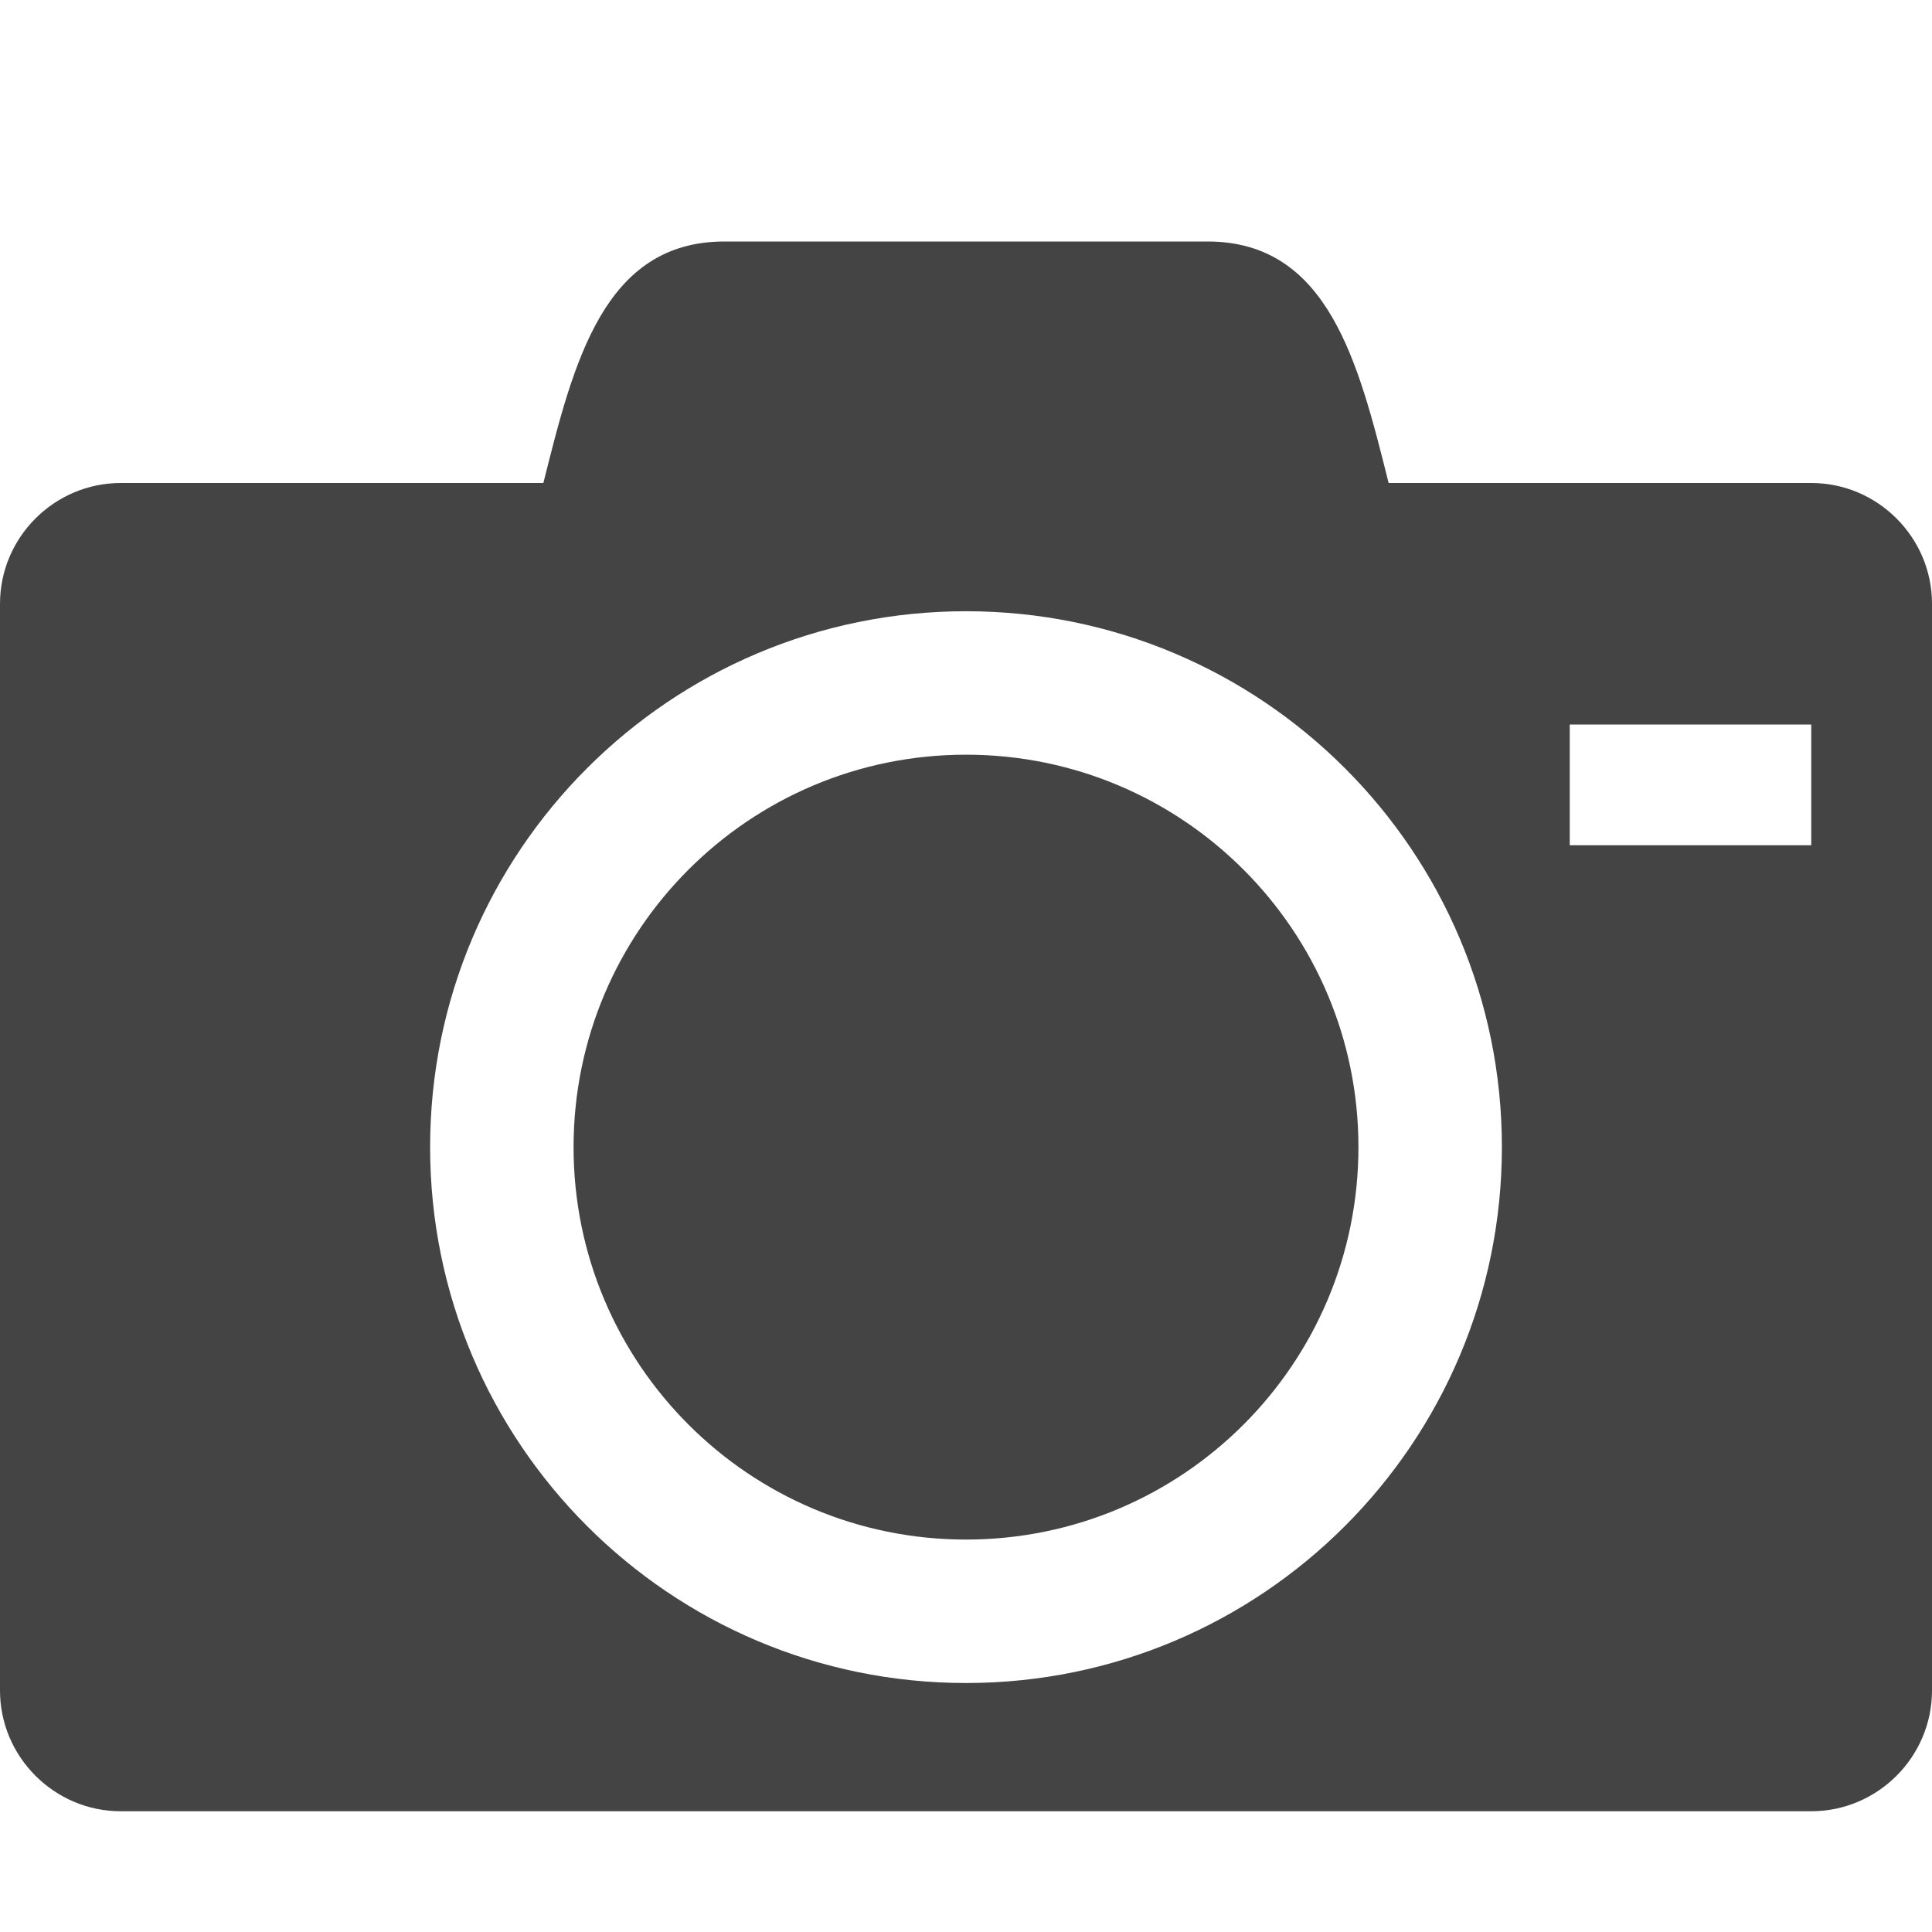
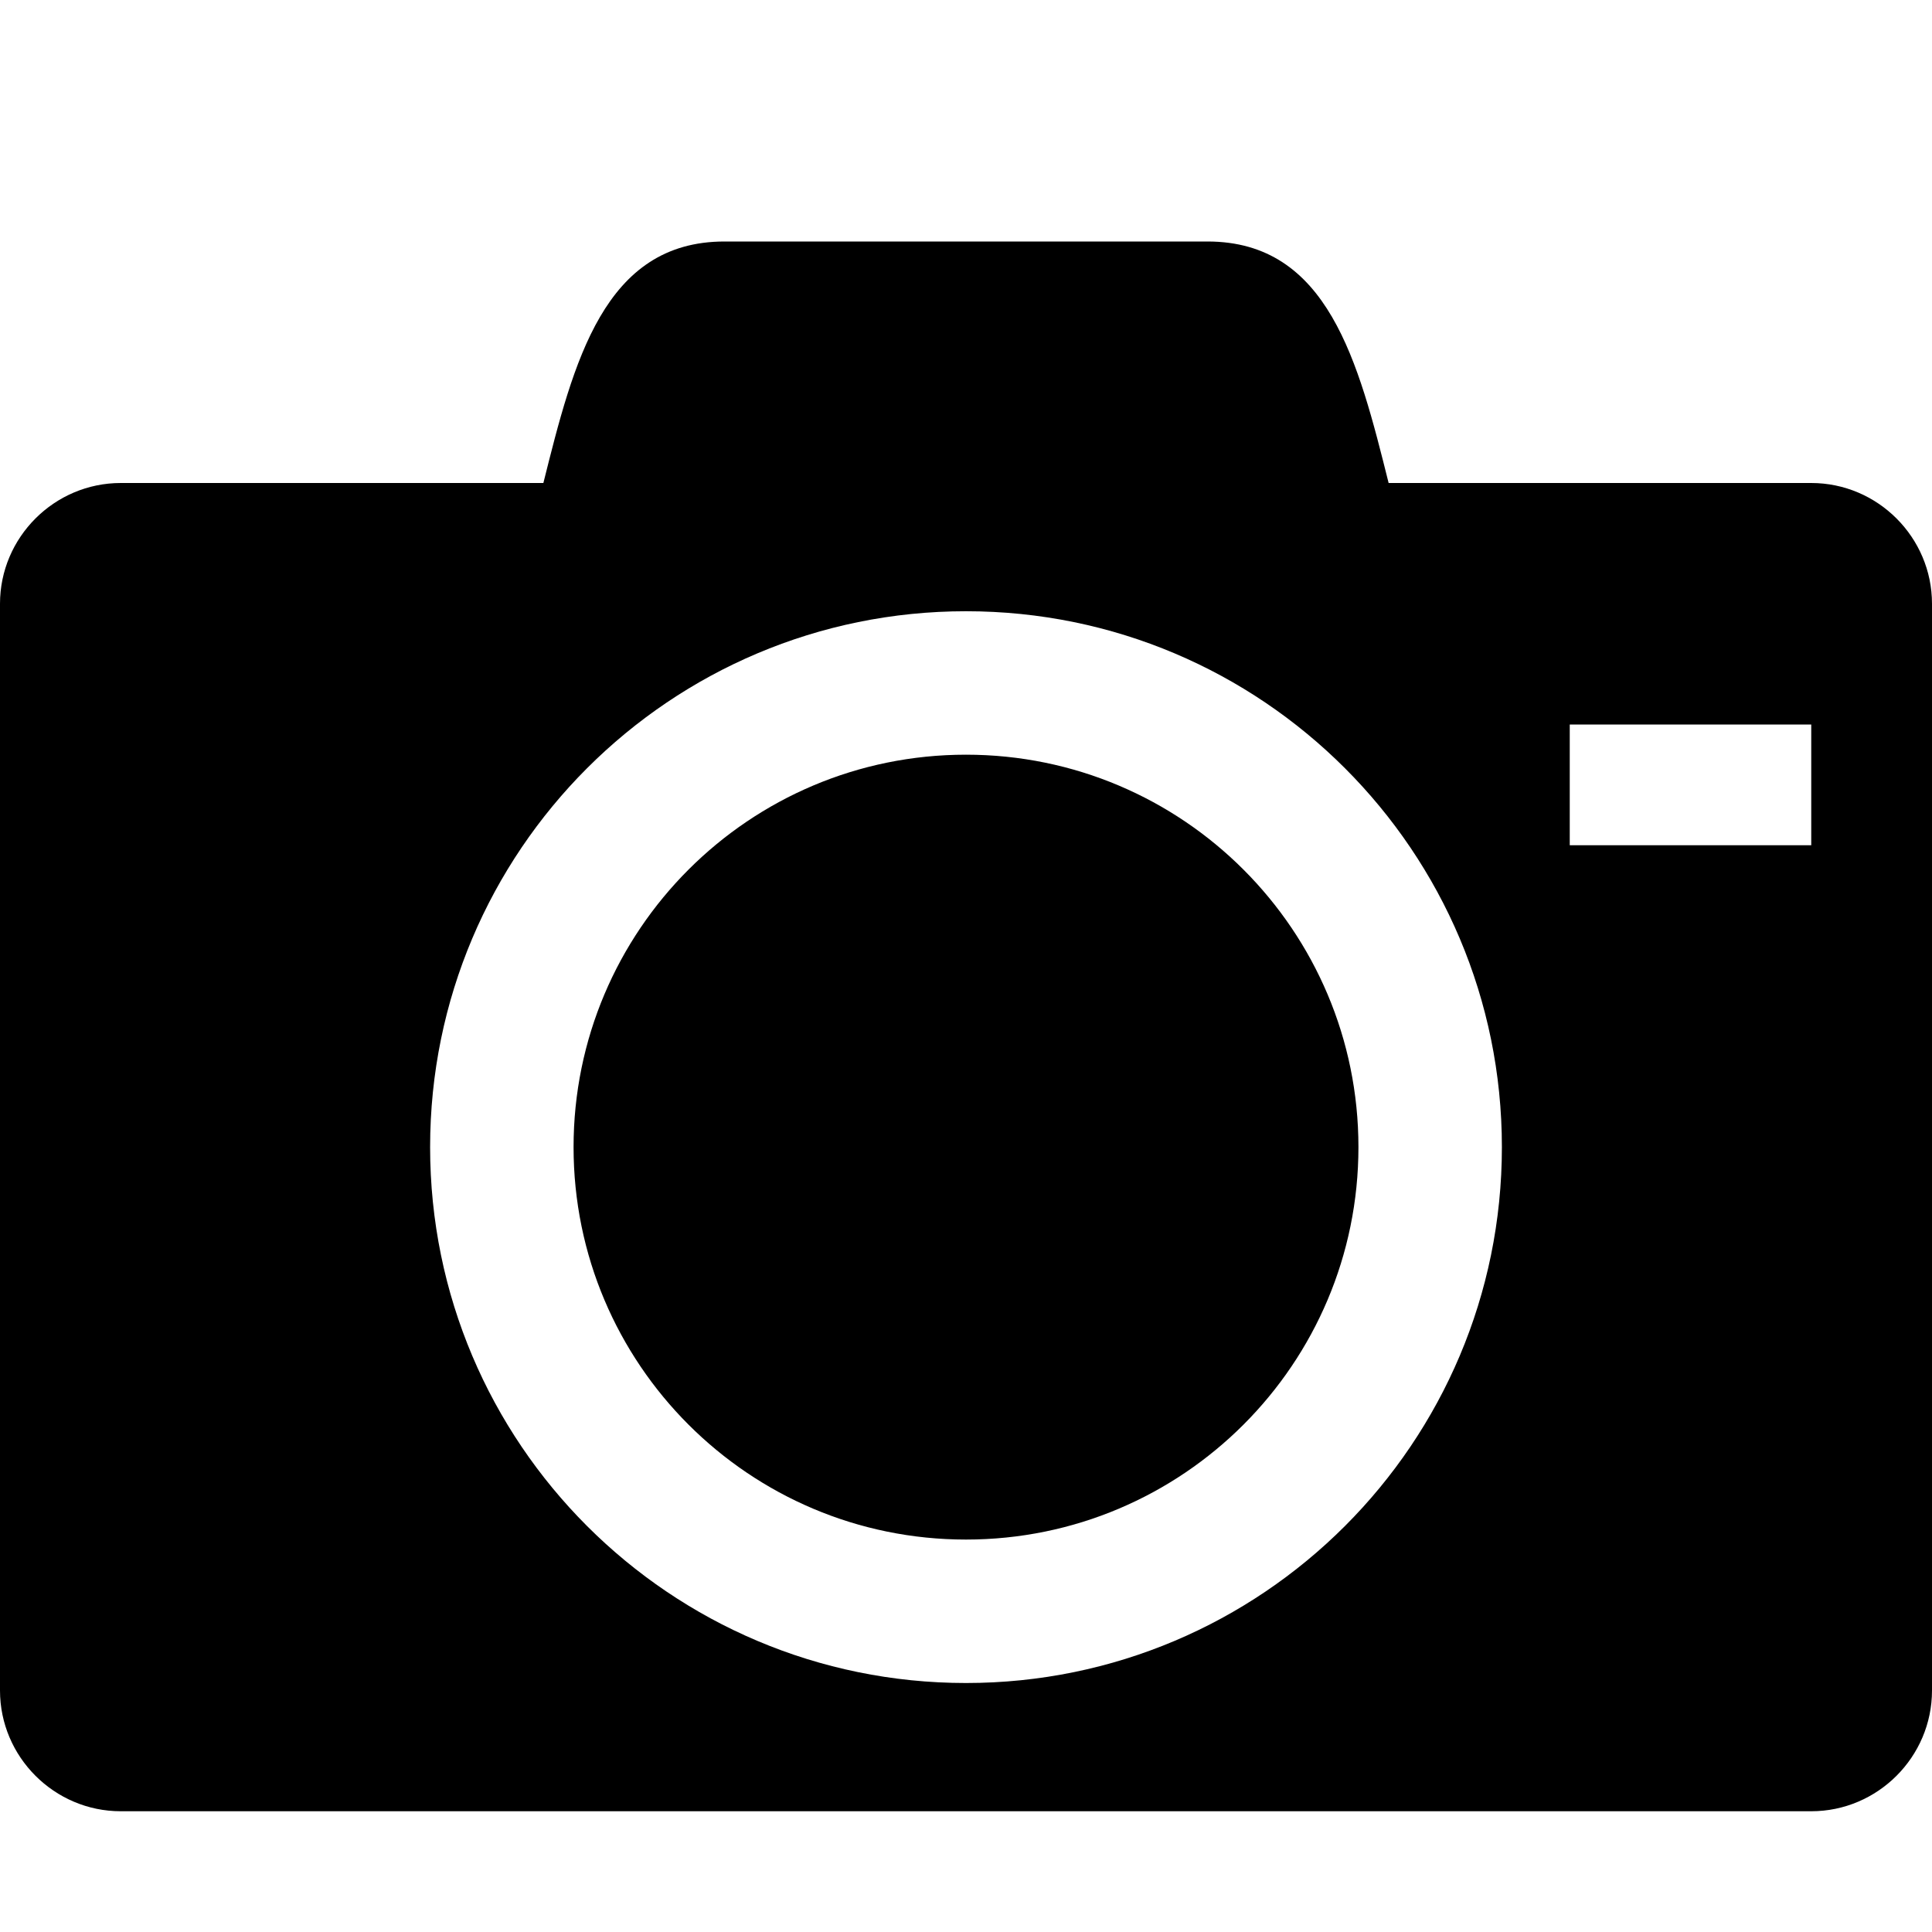
<svg xmlns="http://www.w3.org/2000/svg" version="1.1" width="16" height="16" viewBox="0 0 16 16">
-   <path fill="#444444" d="M4.75 9.5c0 1.795 1.455 3.25 3.25 3.25s3.25-1.455 3.25-3.25-1.455-3.25-3.25-3.25-3.25 1.455-3.25 3.25zM15 4h-3.5c-0.25-1-0.5-2-1.5-2h-4c-1 0-1.25 1-1.5 2h-3.5c-0.55 0-1 0.45-1 1v9c0 0.55 0.45 1 1 1h14c0.55 0 1-0.45 1-1v-9c0-0.55-0.45-1-1-1zM8 13.938c-2.451 0-4.438-1.987-4.438-4.438s1.987-4.438 4.438-4.438c2.451 0 4.438 1.987 4.438 4.438s-1.987 4.438-4.438 4.438zM15 7h-2v-1h2v1z" />
+   <path fill="#000000" d="M4.75 9.5c0 1.795 1.455 3.25 3.25 3.25s3.25-1.455 3.25-3.25-1.455-3.25-3.25-3.25-3.25 1.455-3.25 3.25zM15 4h-3.5c-0.25-1-0.5-2-1.5-2h-4c-1 0-1.25 1-1.5 2h-3.5c-0.55 0-1 0.45-1 1v9c0 0.55 0.45 1 1 1h14c0.55 0 1-0.45 1-1v-9c0-0.55-0.45-1-1-1zM8 13.938c-2.451 0-4.438-1.987-4.438-4.438s1.987-4.438 4.438-4.438c2.451 0 4.438 1.987 4.438 4.438s-1.987 4.438-4.438 4.438zM15 7h-2v-1h2v1z" />
</svg>
